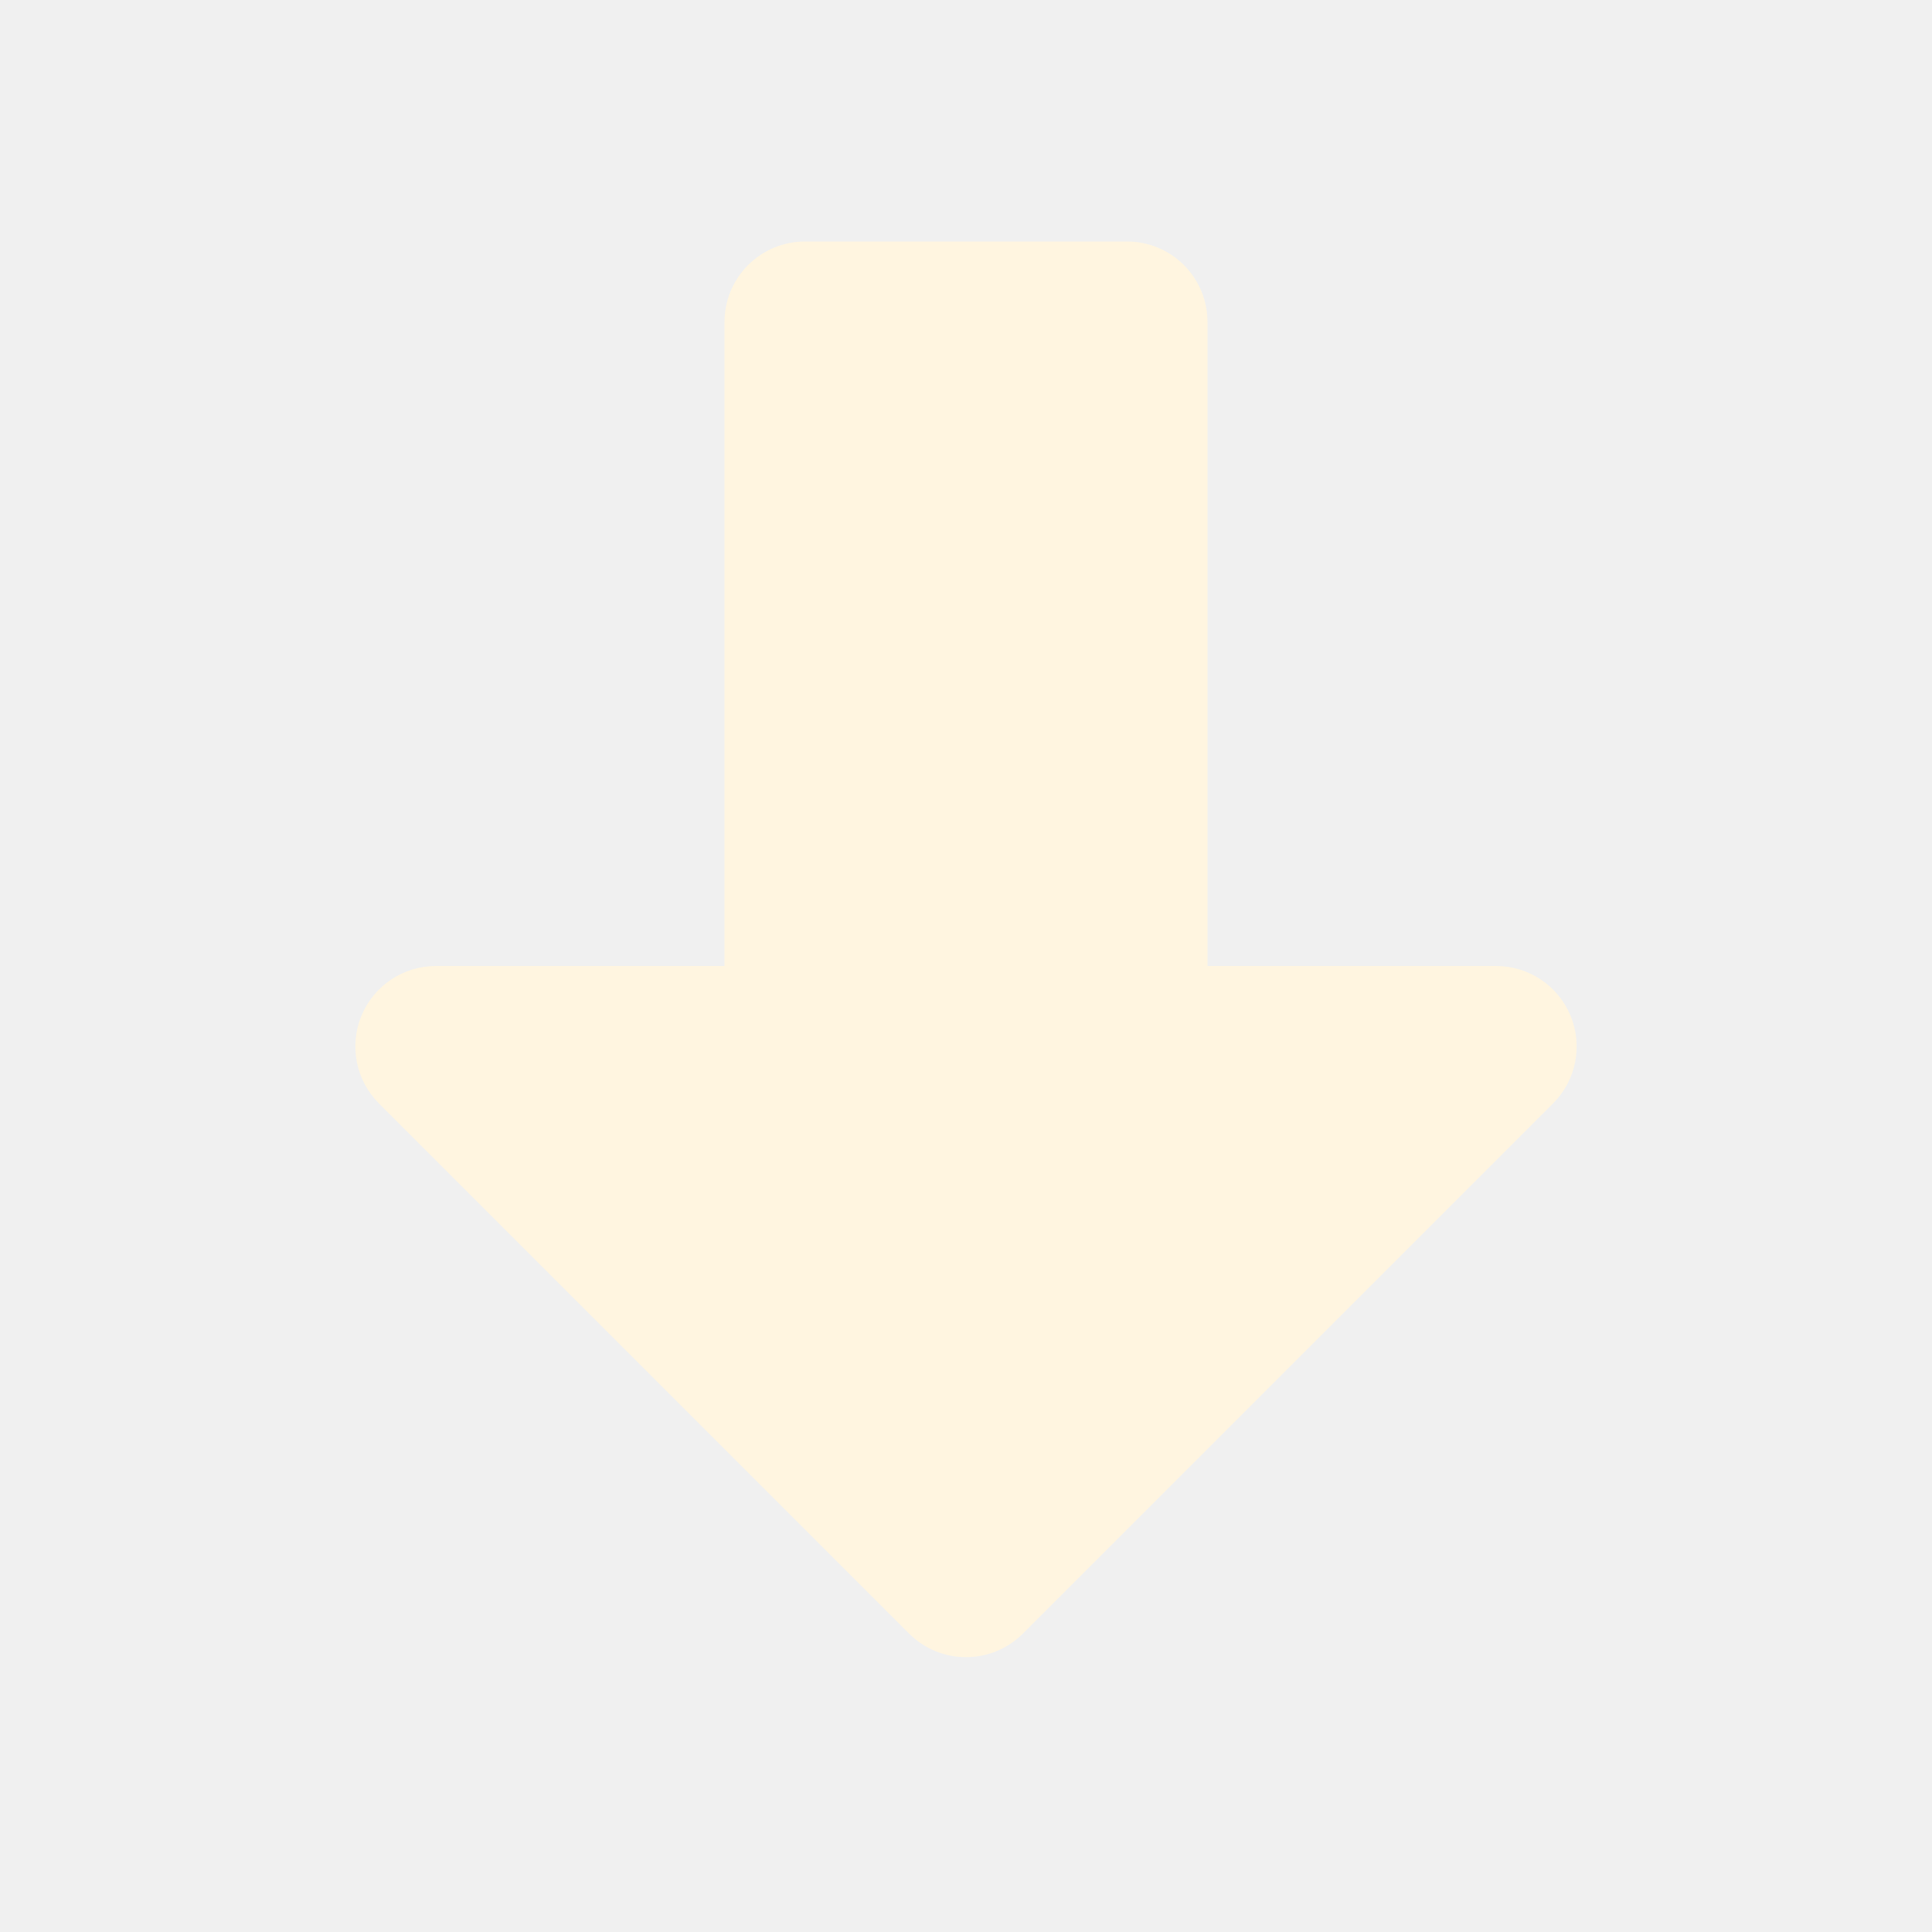
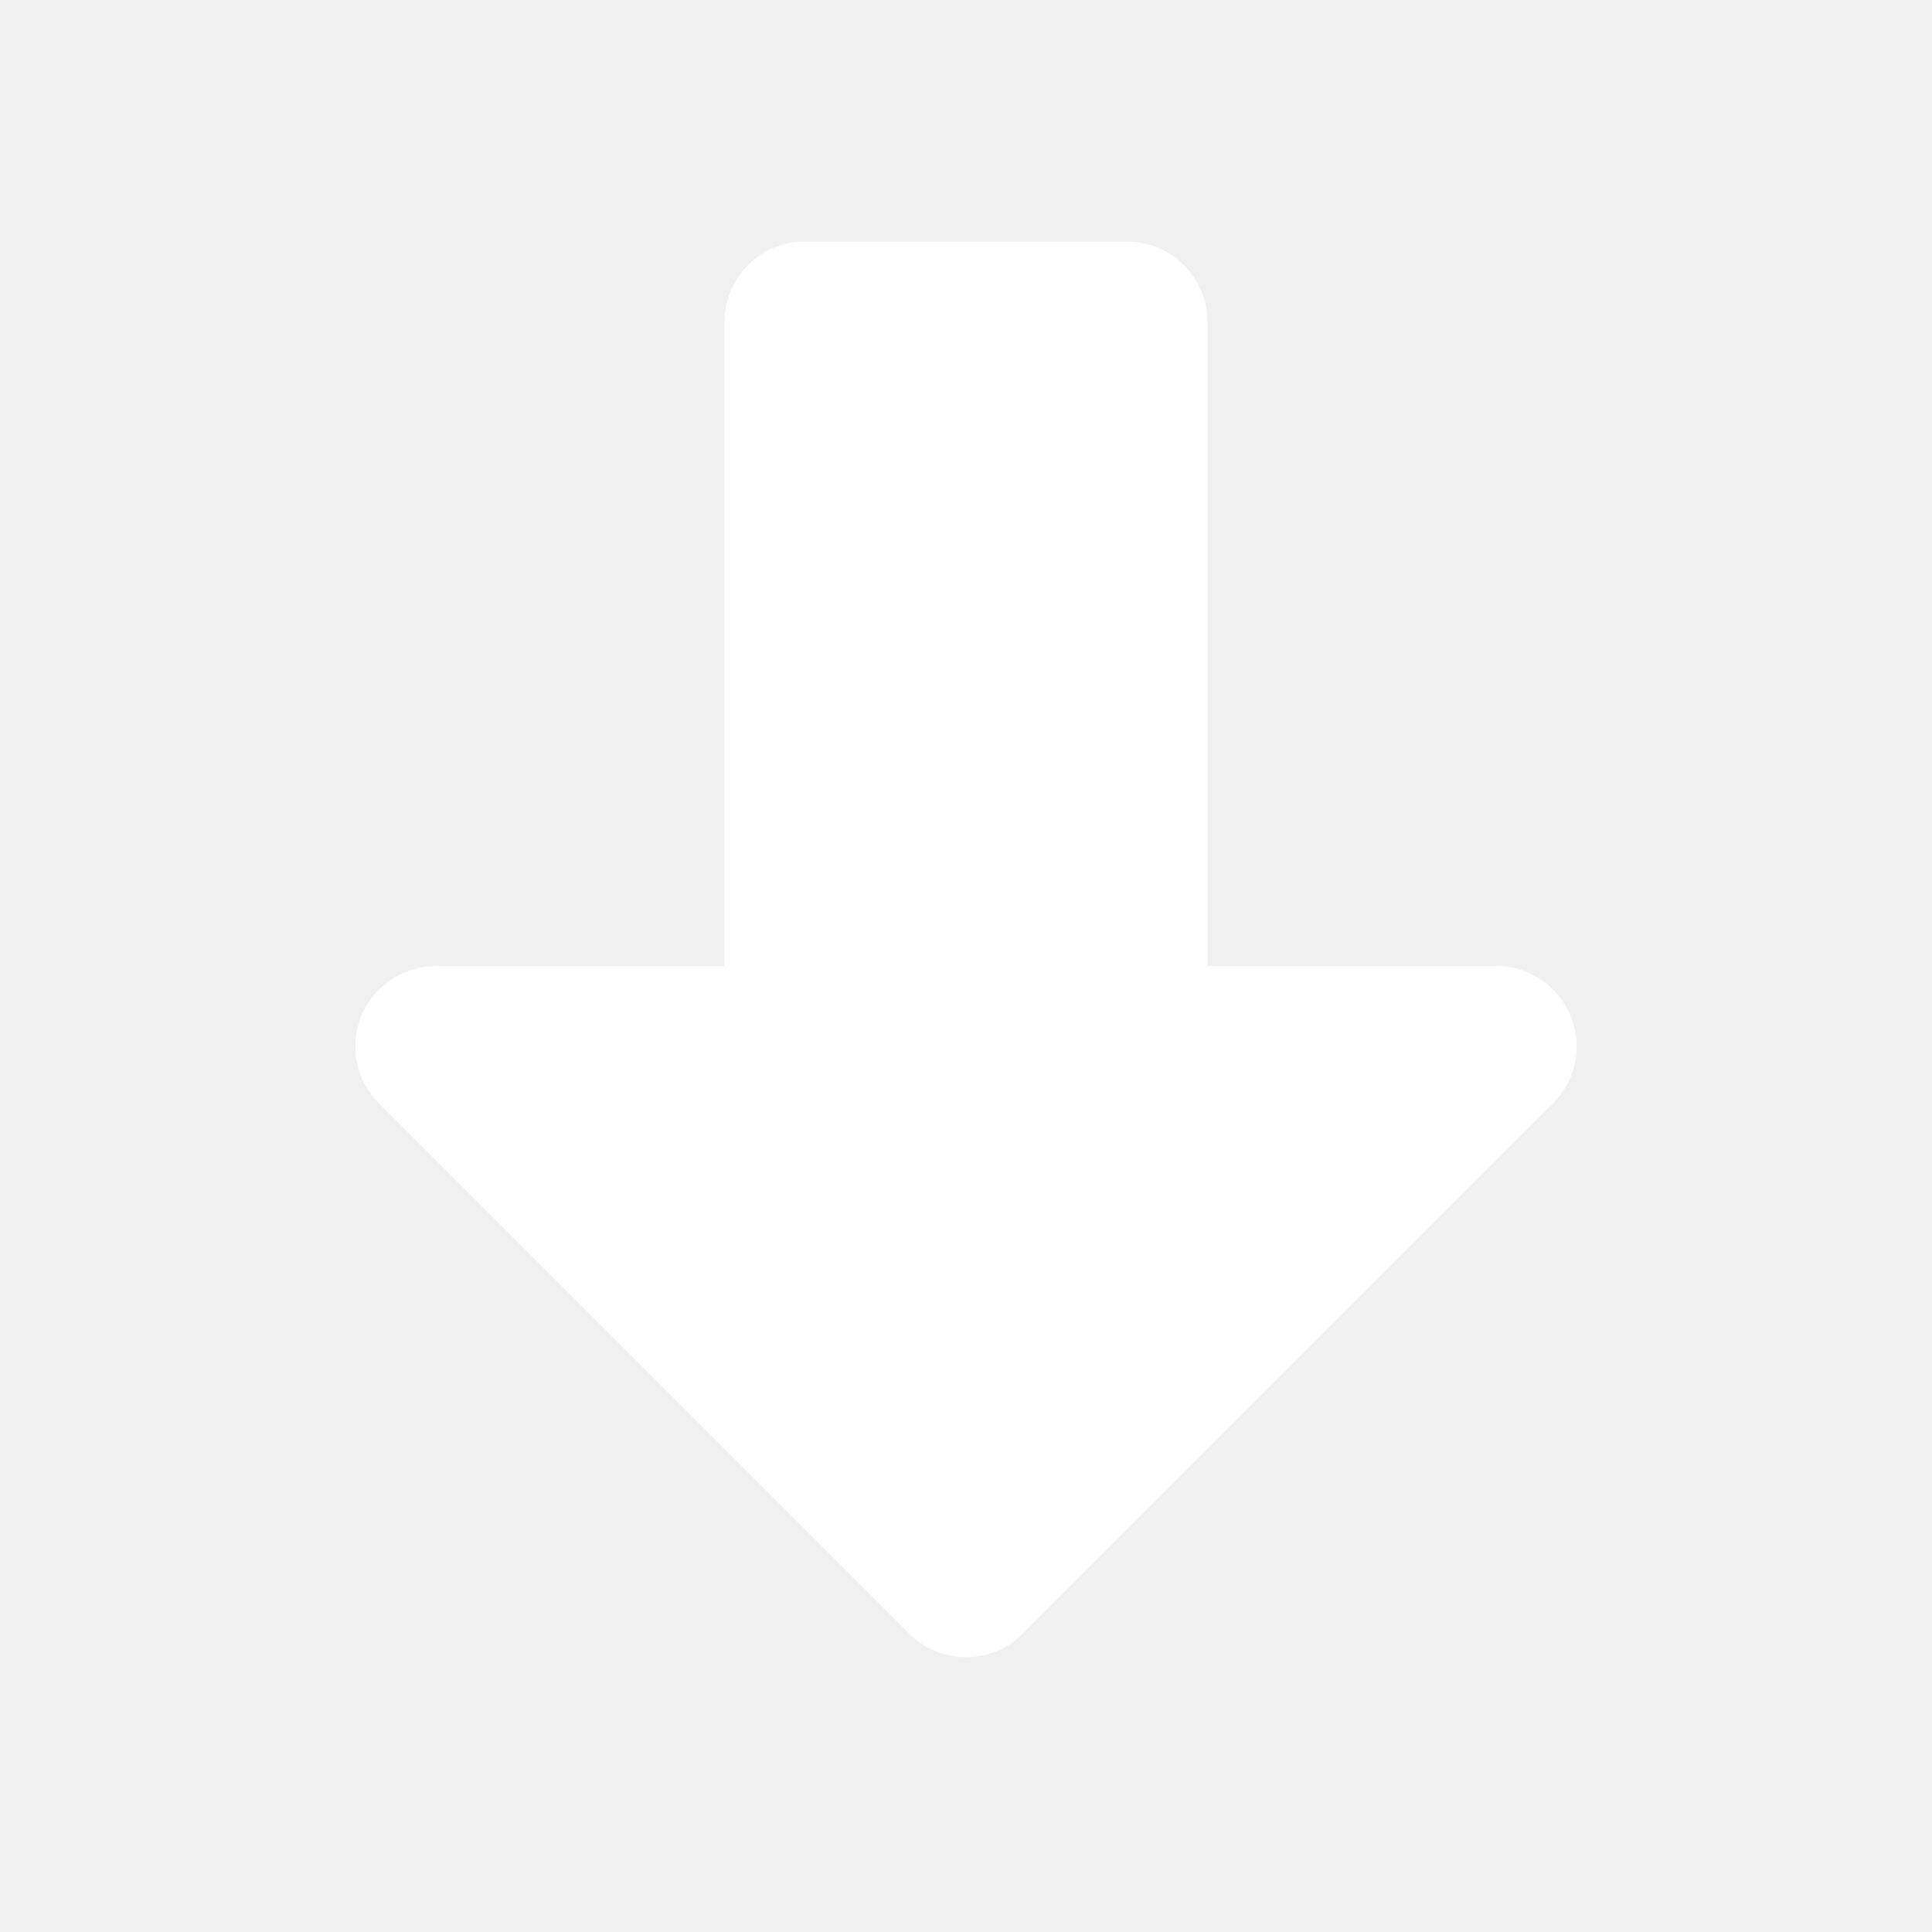
<svg xmlns="http://www.w3.org/2000/svg" width="109" height="109" viewBox="0 0 109 109" fill="none">
-   <path d="M68.125 18.167V54.5H84.411C85.309 54.5 86.187 54.767 86.934 55.266C87.681 55.765 88.263 56.474 88.606 57.304C88.95 58.133 89.04 59.047 88.865 59.927C88.69 60.808 88.257 61.617 87.622 62.253L57.711 92.164C56.859 93.016 55.704 93.494 54.5 93.494C53.296 93.494 52.141 93.016 51.289 92.164L21.378 62.253C20.743 61.617 20.31 60.808 20.135 59.927C19.96 59.047 20.05 58.133 20.393 57.304C20.737 56.474 21.319 55.765 22.066 55.266C22.812 54.767 23.69 54.5 24.589 54.5H40.875V18.167C40.875 16.962 41.353 15.807 42.205 14.955C43.057 14.104 44.212 13.625 45.417 13.625L63.583 13.625C64.788 13.625 65.943 14.104 66.795 14.955C67.647 15.807 68.125 16.962 68.125 18.167Z" fill="#fff5e0" stroke-linecap="round" stroke-linejoin="round" />
+   <path d="M68.125 18.167V54.5H84.411C85.309 54.5 86.187 54.767 86.934 55.266C87.681 55.765 88.263 56.474 88.606 57.304C88.95 58.133 89.04 59.047 88.865 59.927C88.69 60.808 88.257 61.617 87.622 62.253L57.711 92.164C56.859 93.016 55.704 93.494 54.5 93.494C53.296 93.494 52.141 93.016 51.289 92.164L21.378 62.253C20.743 61.617 20.31 60.808 20.135 59.927C19.96 59.047 20.05 58.133 20.393 57.304C20.737 56.474 21.319 55.765 22.066 55.266C22.812 54.767 23.69 54.5 24.589 54.5H40.875V18.167C40.875 16.962 41.353 15.807 42.205 14.955C43.057 14.104 44.212 13.625 45.417 13.625L63.583 13.625C64.788 13.625 65.943 14.104 66.795 14.955C67.647 15.807 68.125 16.962 68.125 18.167Z" fill="#FFFFFF" stroke-linecap="round" stroke-linejoin="round" />
</svg>
